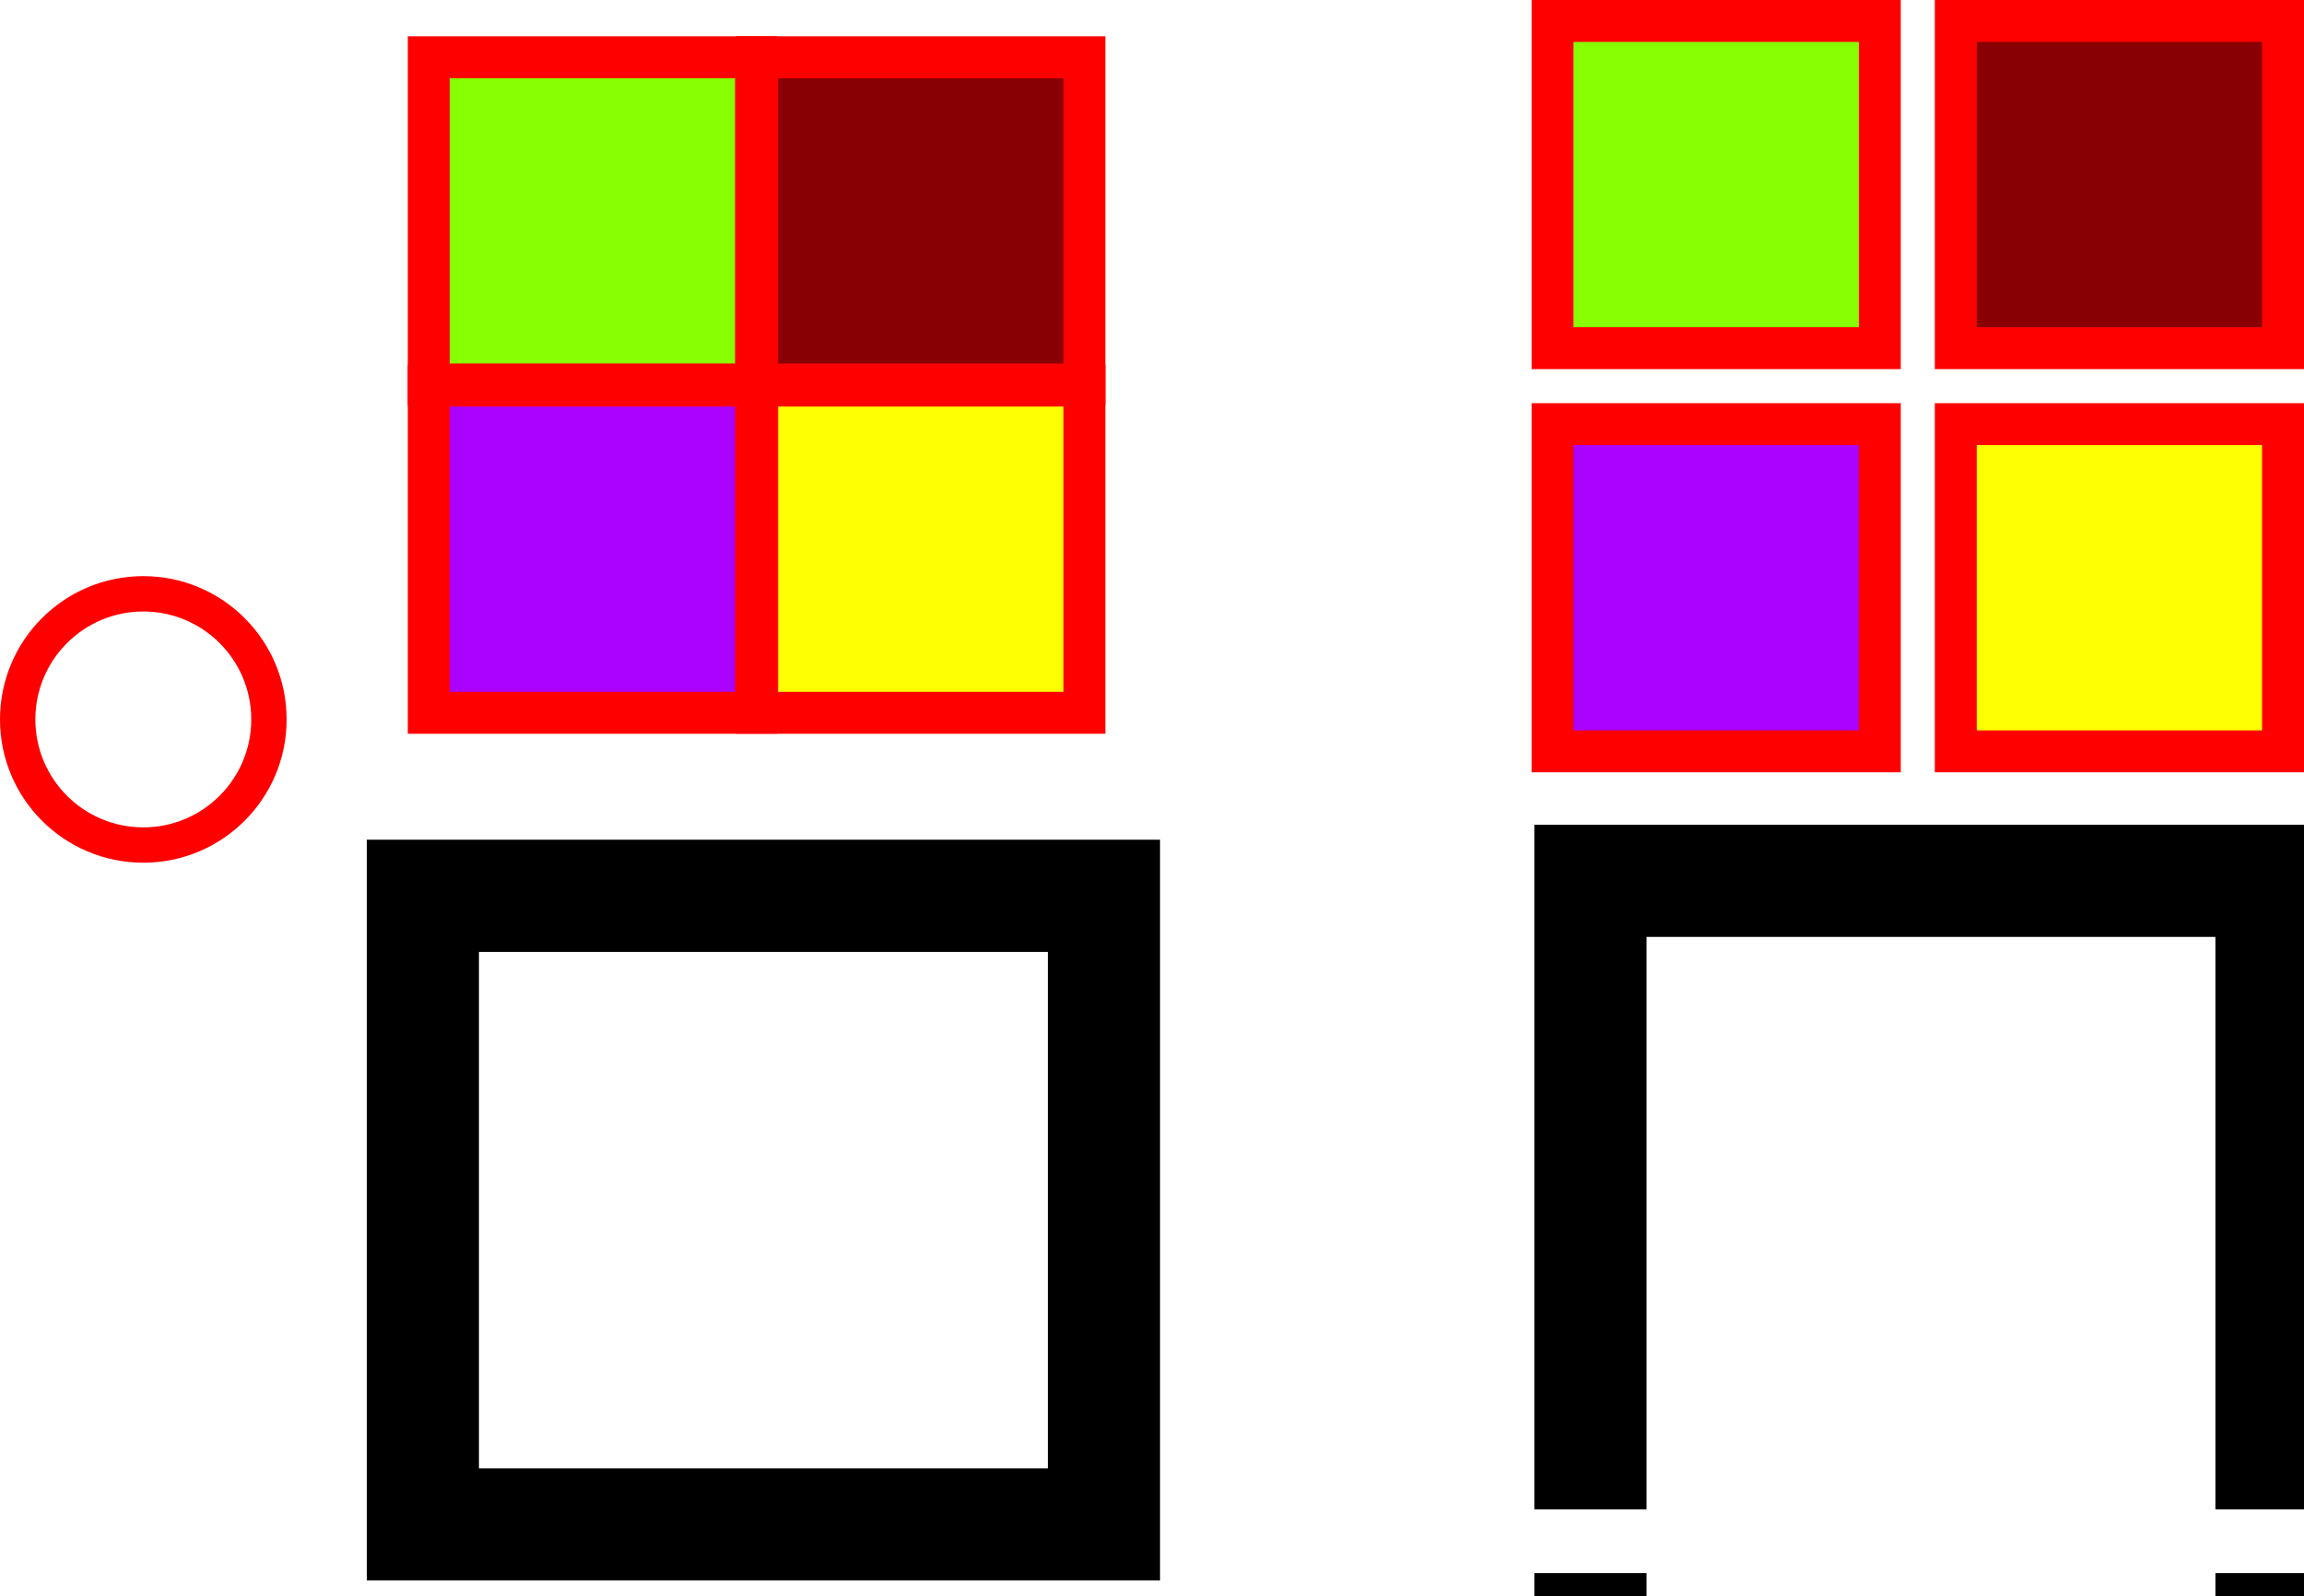
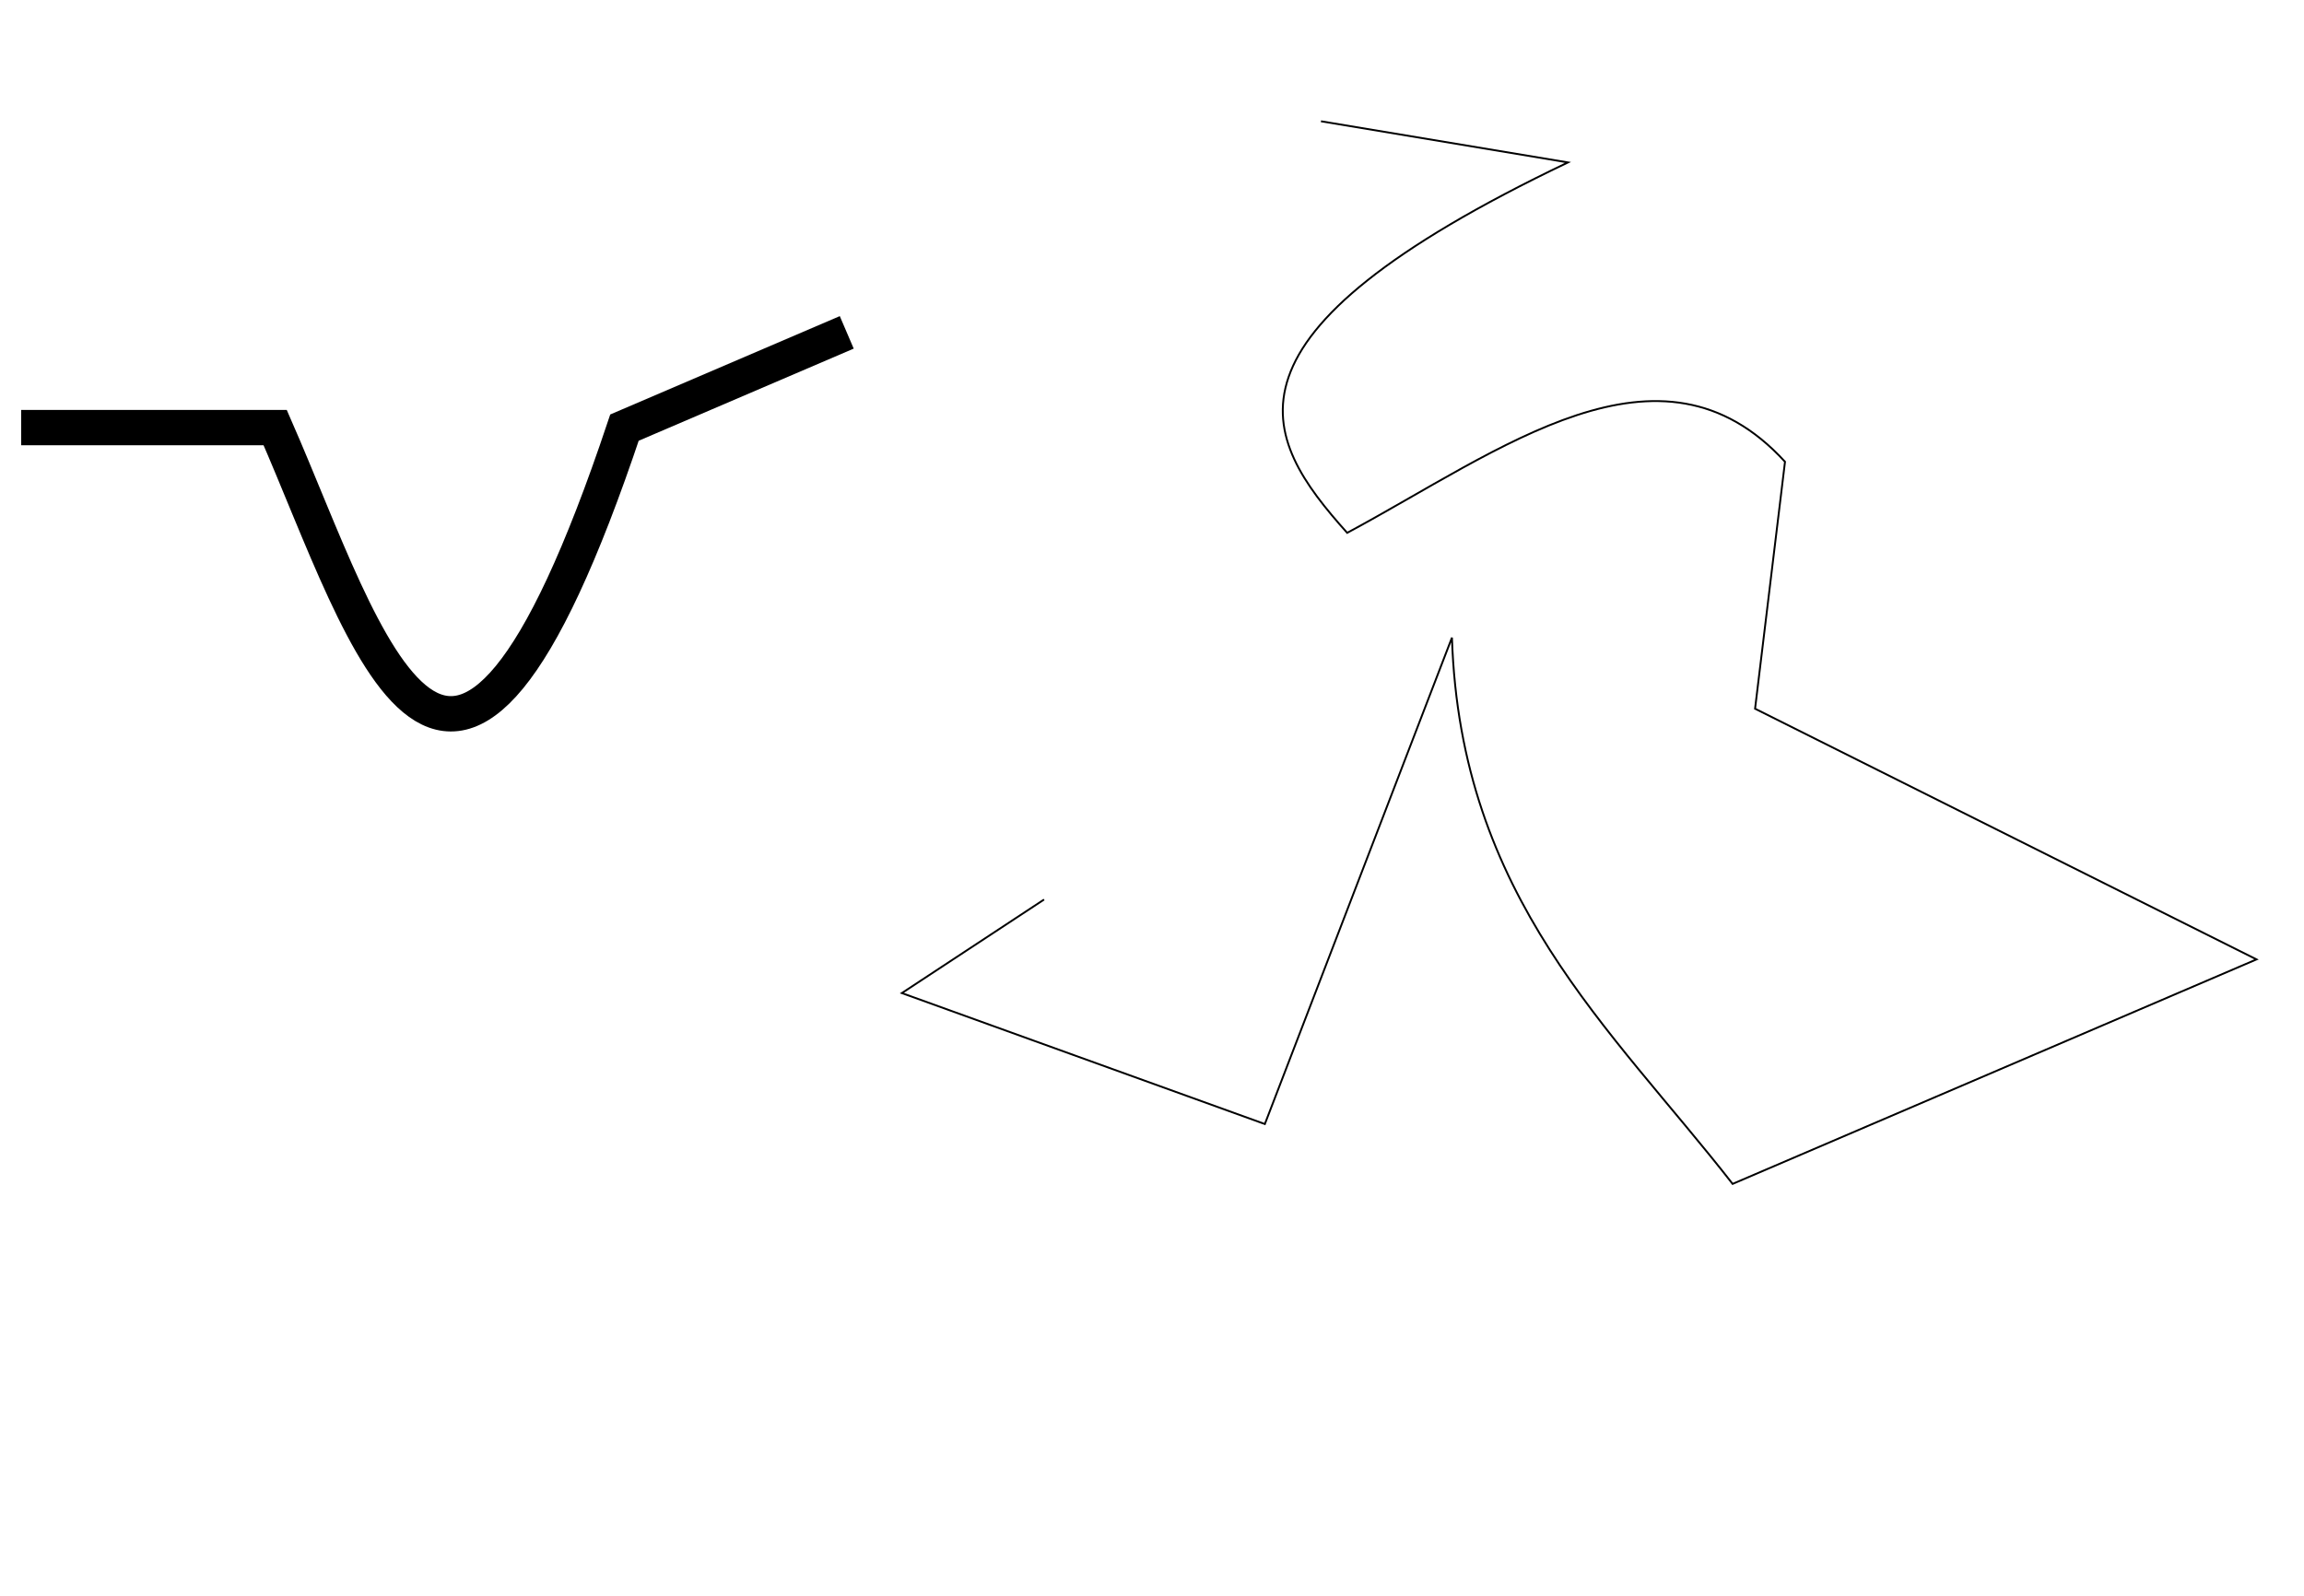
<svg xmlns="http://www.w3.org/2000/svg" width="325.802mm" height="225.642mm" viewBox="0 0 325.802 225.642" version="1.1" id="svg8">
  <defs id="defs2" />
-   <circle style="fill:none;fill-opacity:1;stroke:#ff0000;stroke-width:5;stroke-miterlimit:4;stroke-dasharray:none;stroke-opacity:1" id="path815" cx="20.265" cy="101.745" r="17.765">
-     </circle>
-   <path style="fill:#88ff03;fill-opacity:1;stroke:#ff0000;stroke-width:5.929;stroke-miterlimit:4;stroke-dasharray:none;stroke-opacity:1" d="M 60.628,8.094 H 106.903 V 54.369 H 60.628 Z" id="rect1001" />
-   <path id="path1004" d="M 107.066,8.094 H 153.341 V 54.369 H 107.066 Z" style="fill:#880003;fill-opacity:1;stroke:#ff0000;stroke-width:5.929;stroke-miterlimit:4;stroke-dasharray:none;stroke-opacity:1" />
-   <path id="path1030" d="M 60.628,54.532 H 106.903 V 100.807 H 60.628 Z" style="fill:#ab00ff;fill-opacity:0.995;stroke:#ff0000;stroke-width:5.929;stroke-miterlimit:4;stroke-dasharray:none;stroke-opacity:1" />
-   <path style="fill:#ffff03;fill-opacity:1;stroke:#ff0000;stroke-width:5.929;stroke-miterlimit:4;stroke-dasharray:none;stroke-opacity:1" d="M 107.066,54.532 H 153.341 V 100.807 H 107.066 Z" id="path1032" />
-   <path style="fill:#88ff03;fill-opacity:1;stroke:#ff0000;stroke-width:5.929;stroke-miterlimit:4;stroke-dasharray:none;stroke-opacity:1" d="M 219.541,2.965 H 265.816 V 49.24 H 219.541 Z" id="rect1001-3" />
-   <path id="path1004-5" d="M 276.562,2.965 H 322.837 V 49.24 H 276.562 Z" style="fill:#880003;fill-opacity:1;stroke:#ff0000;stroke-width:5.929;stroke-miterlimit:4;stroke-dasharray:none;stroke-opacity:1" />
-   <path id="path1030-6" d="M 219.541,59.986 H 265.816 V 106.261 H 219.541 Z" style="fill:#ab00ff;fill-opacity:0.995;stroke:#ff0000;stroke-width:5.929;stroke-miterlimit:4;stroke-dasharray:none;stroke-opacity:1" />
-   <path style="fill:#ffff03;fill-opacity:1;stroke:#ff0000;stroke-width:5.929;stroke-miterlimit:4;stroke-dasharray:none;stroke-opacity:1" d="M 276.562,59.986 H 322.837 V 106.261 H 276.562 Z" id="path1032-2" />
-   <rect style="fill:none;fill-opacity:1;stroke:#000000;stroke-width:15.86;stroke-miterlimit:4;stroke-dasharray:none;stroke-opacity:1" id="rect834" width="96.308" height="88.9" x="59.796" y="126.688" />
-   <path id="path876" style="fill:none;fill-opacity:1;stroke:#000000;stroke-width:15.86;stroke-miterlimit:4;stroke-dasharray:none;stroke-opacity:1" d="M 224.896,222.475 V 311.375 H 321.204 V 222.475 M 224.896,213.471 V 124.571 H 321.204 V 213.471" />
+   <path style="fill:none;stroke:#000000;stroke-width:5;stroke-linecap:butt;stroke-linejoin:miter;stroke-miterlimit:4;stroke-dasharray:none;stroke-opacity:1" d="M 2.993,60.475 H 38.914 c 13.132,29.989 24.74,73.685 49.391,0 L 119.737,47.005" id="path906" />
+   <path style="fill:none;stroke:#000000;stroke-width:0.265px;stroke-linecap:butt;stroke-linejoin:miter;stroke-opacity:1" d="m 186.796,17.151 34.925,5.821 C 170.134,47.596 178.374,61.815 190.5,75.359 212.221,63.697 234.732,45.987 252.412,65.305 l -4.233,34.925 70.908,35.454 -74.083,31.75 c -17.226,-22.089 -38.502,-40.465 -39.688,-77.258 l -26.458,68.792 -51.329,-18.521 20.108,-13.229" id="path910" />
</svg>
